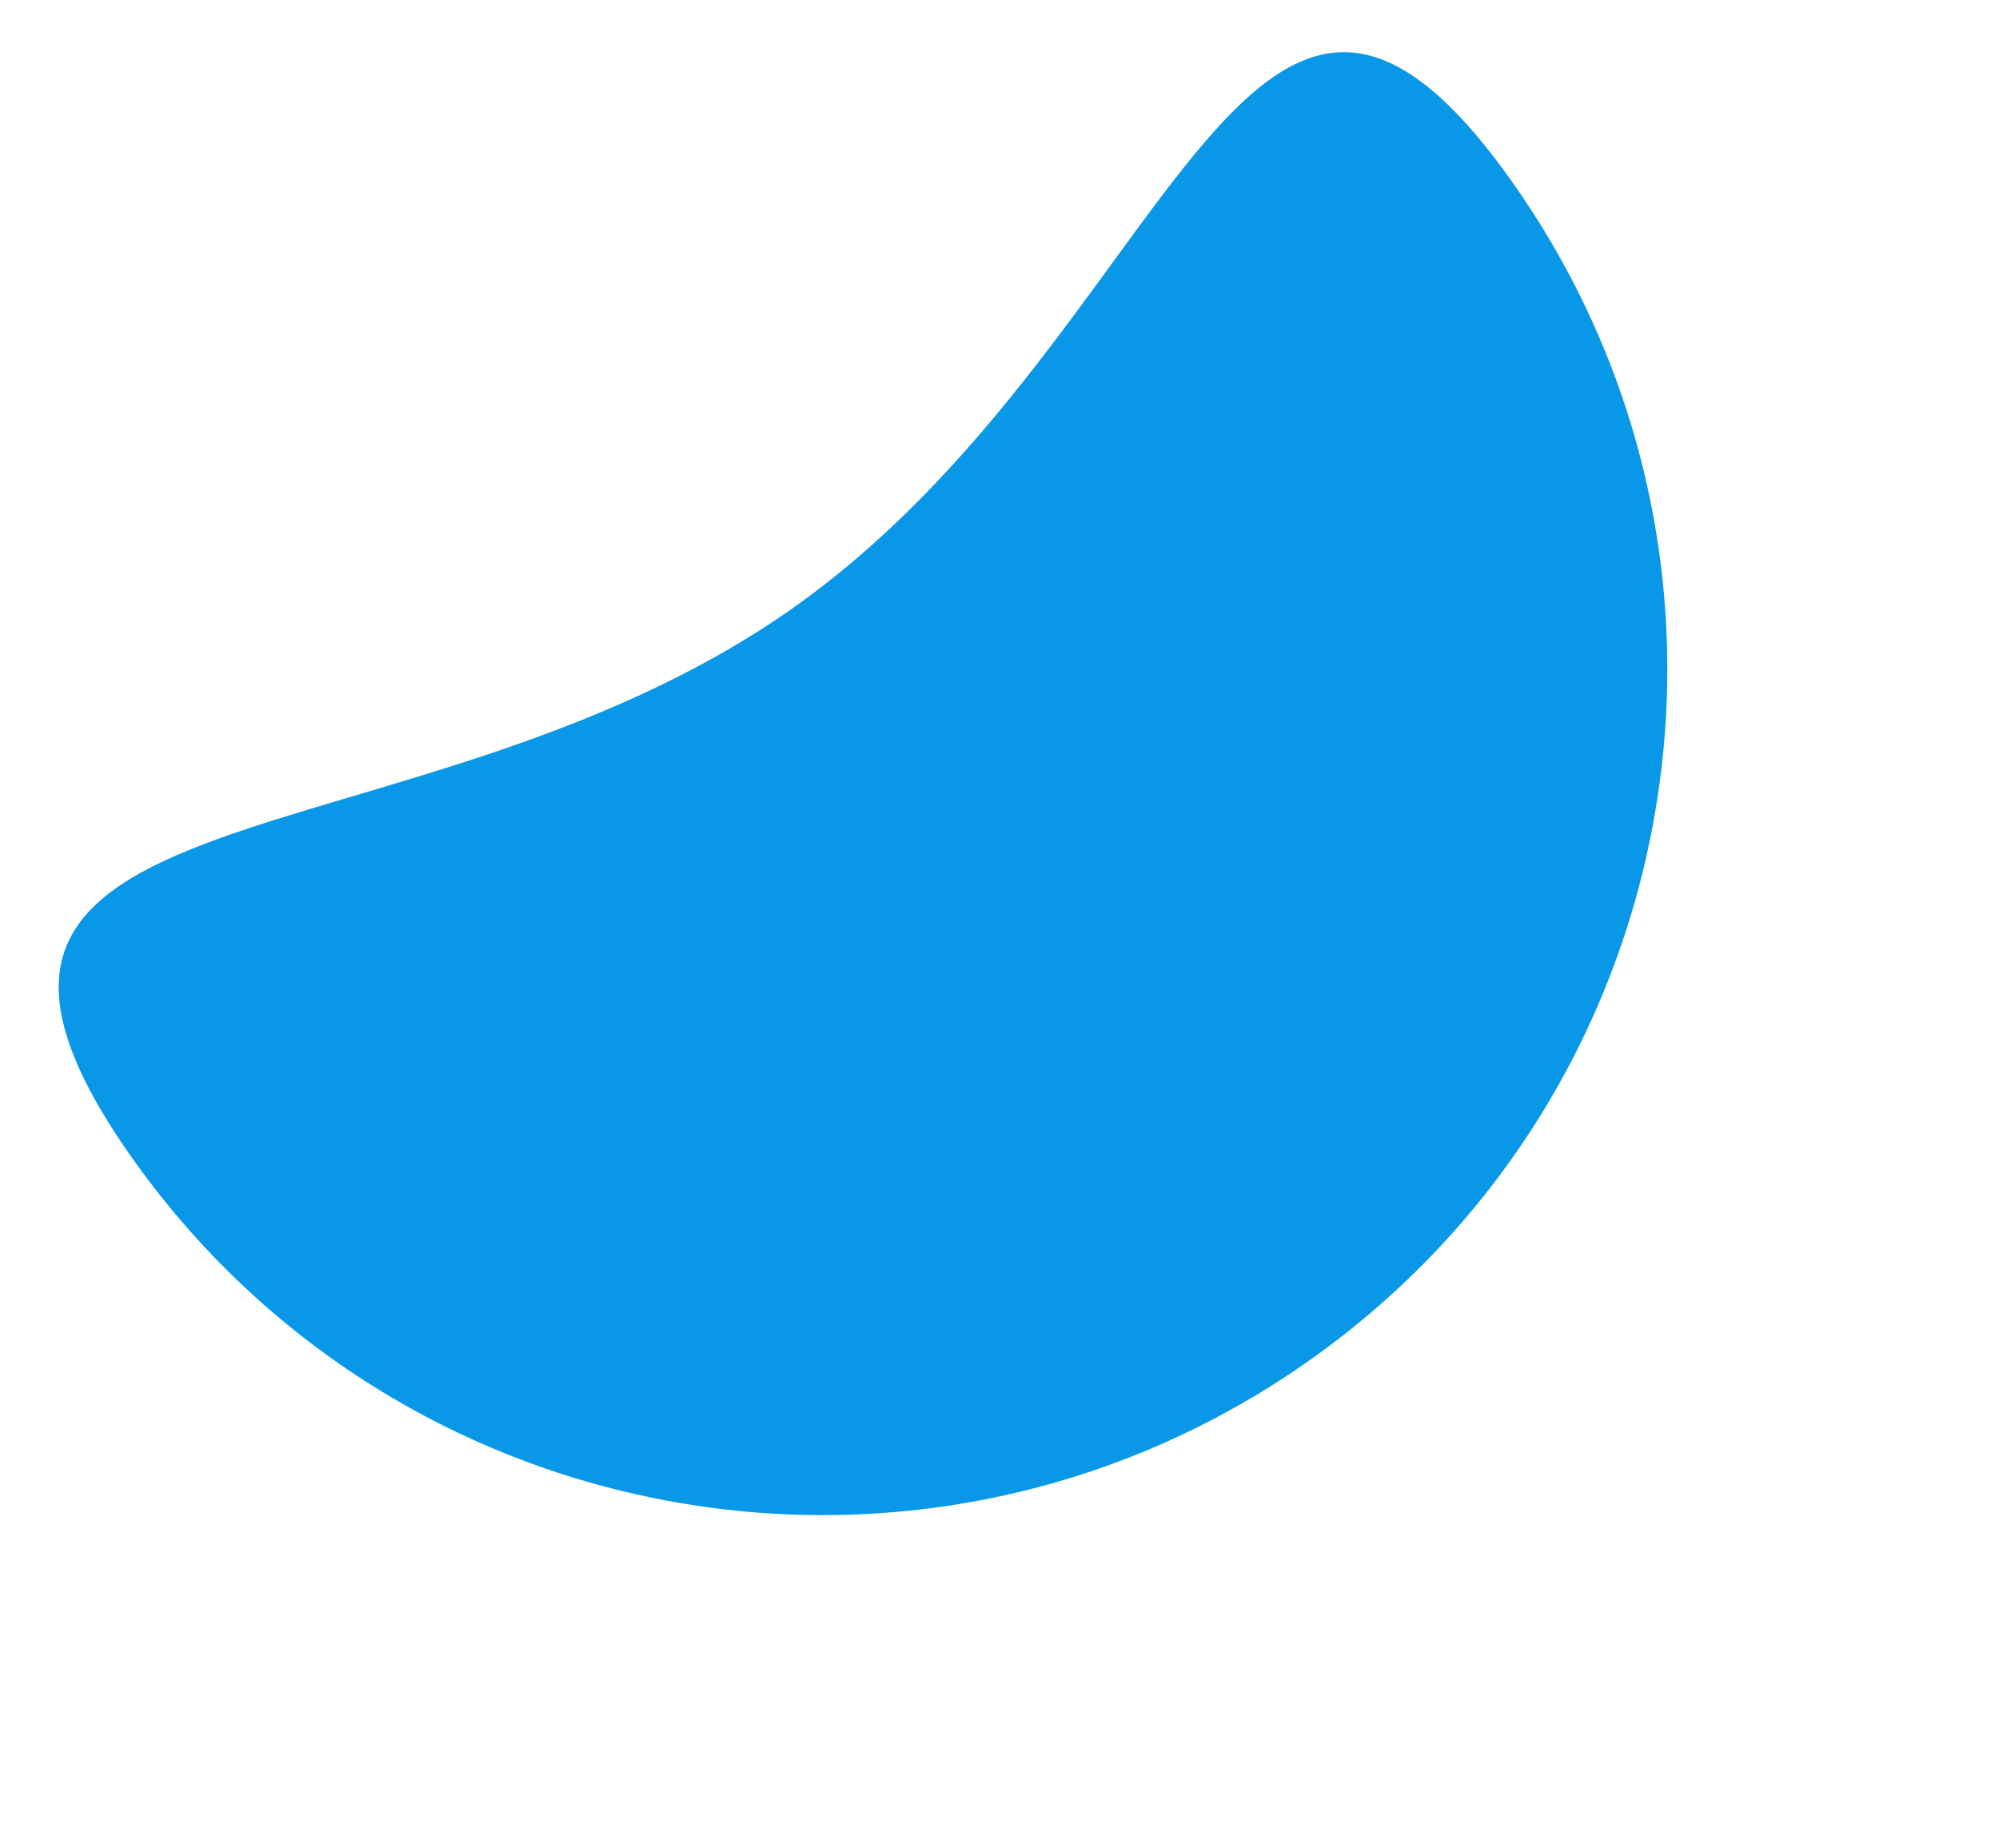
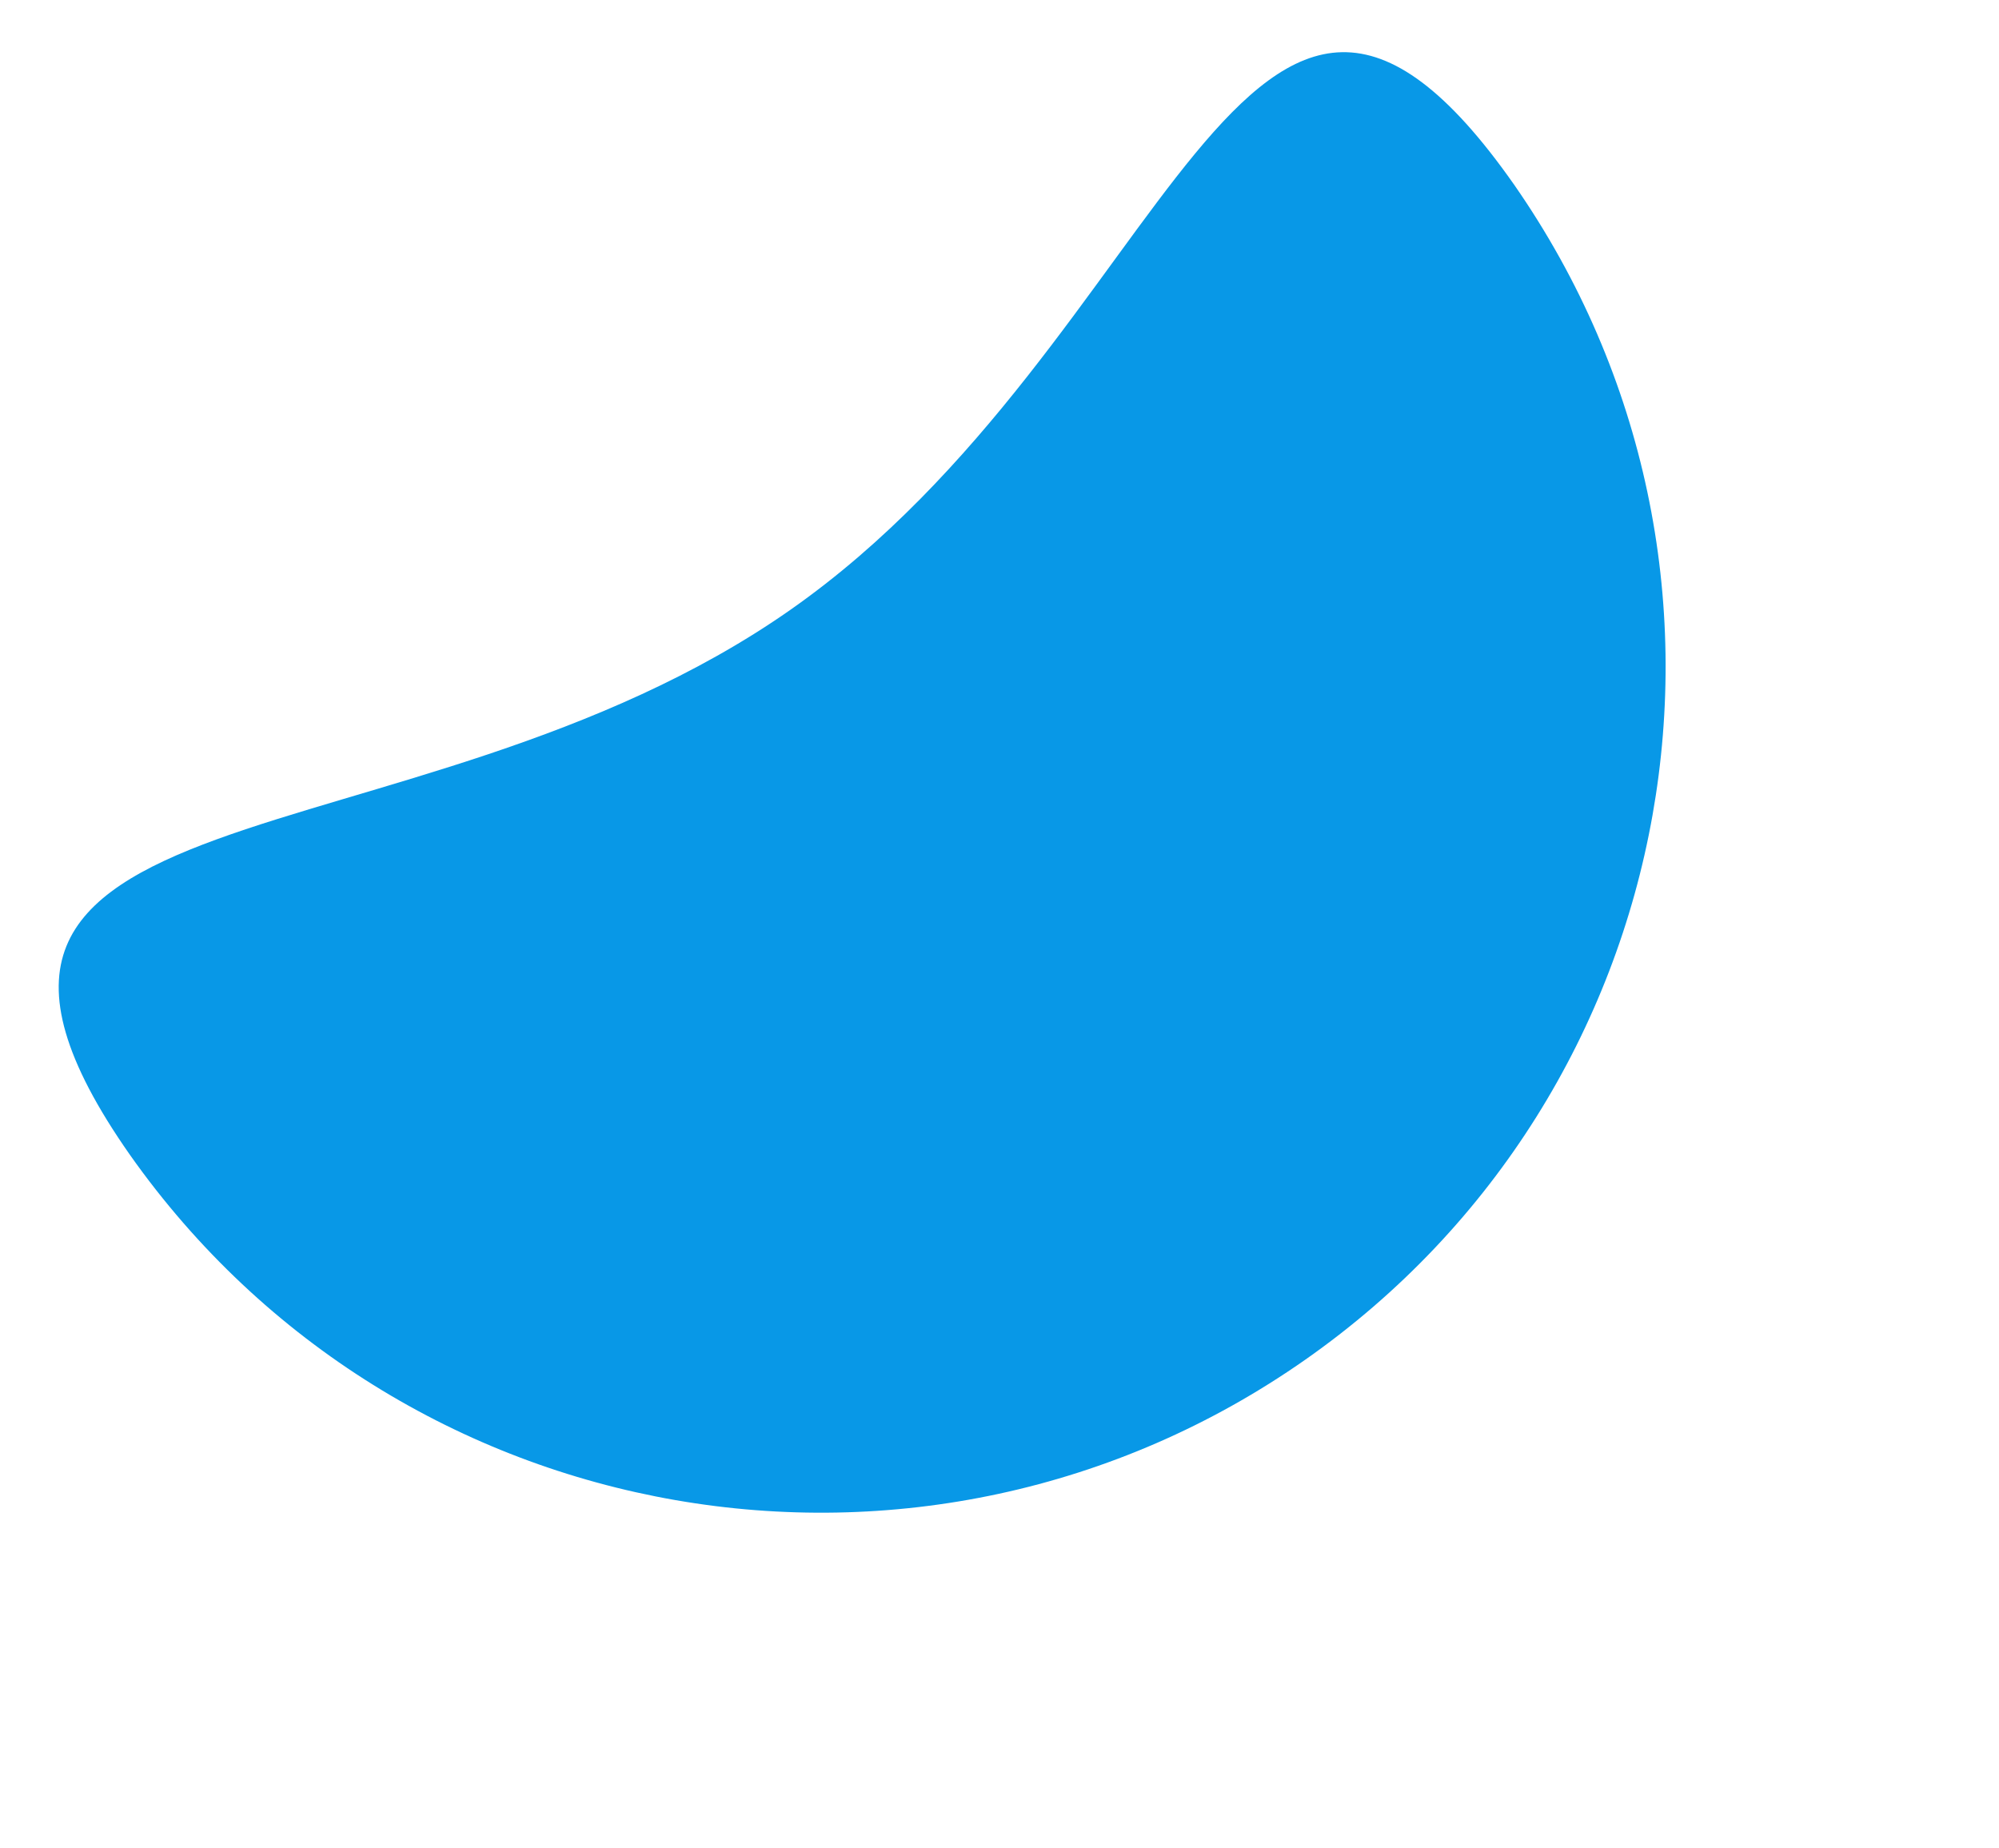
<svg xmlns="http://www.w3.org/2000/svg" width="356.369" height="329.287" viewBox="0 0 356.369 329.287">
-   <path id="Path_90" data-name="Path 90" d="M152.2,28.368c83.2,0,149.1-71.2,149.1,12a150.648,150.648,0,0,1-301.3,0C0-42.833,69,28.368,152.2,28.368Z" transform="matrix(0.819, -0.574, 0.574, 0.819, 0, 172.816)" fill="#0898e7" />
+   <path data-name="Path 90" d="M140.935 108.687c68.14-47.757 81.244-143.897 129-75.756A150.668 150.668 0 0 1 23.172 205.877c-47.757-68.141 49.623-49.434 117.764-97.19z" fill="#0898e7" />
</svg>
